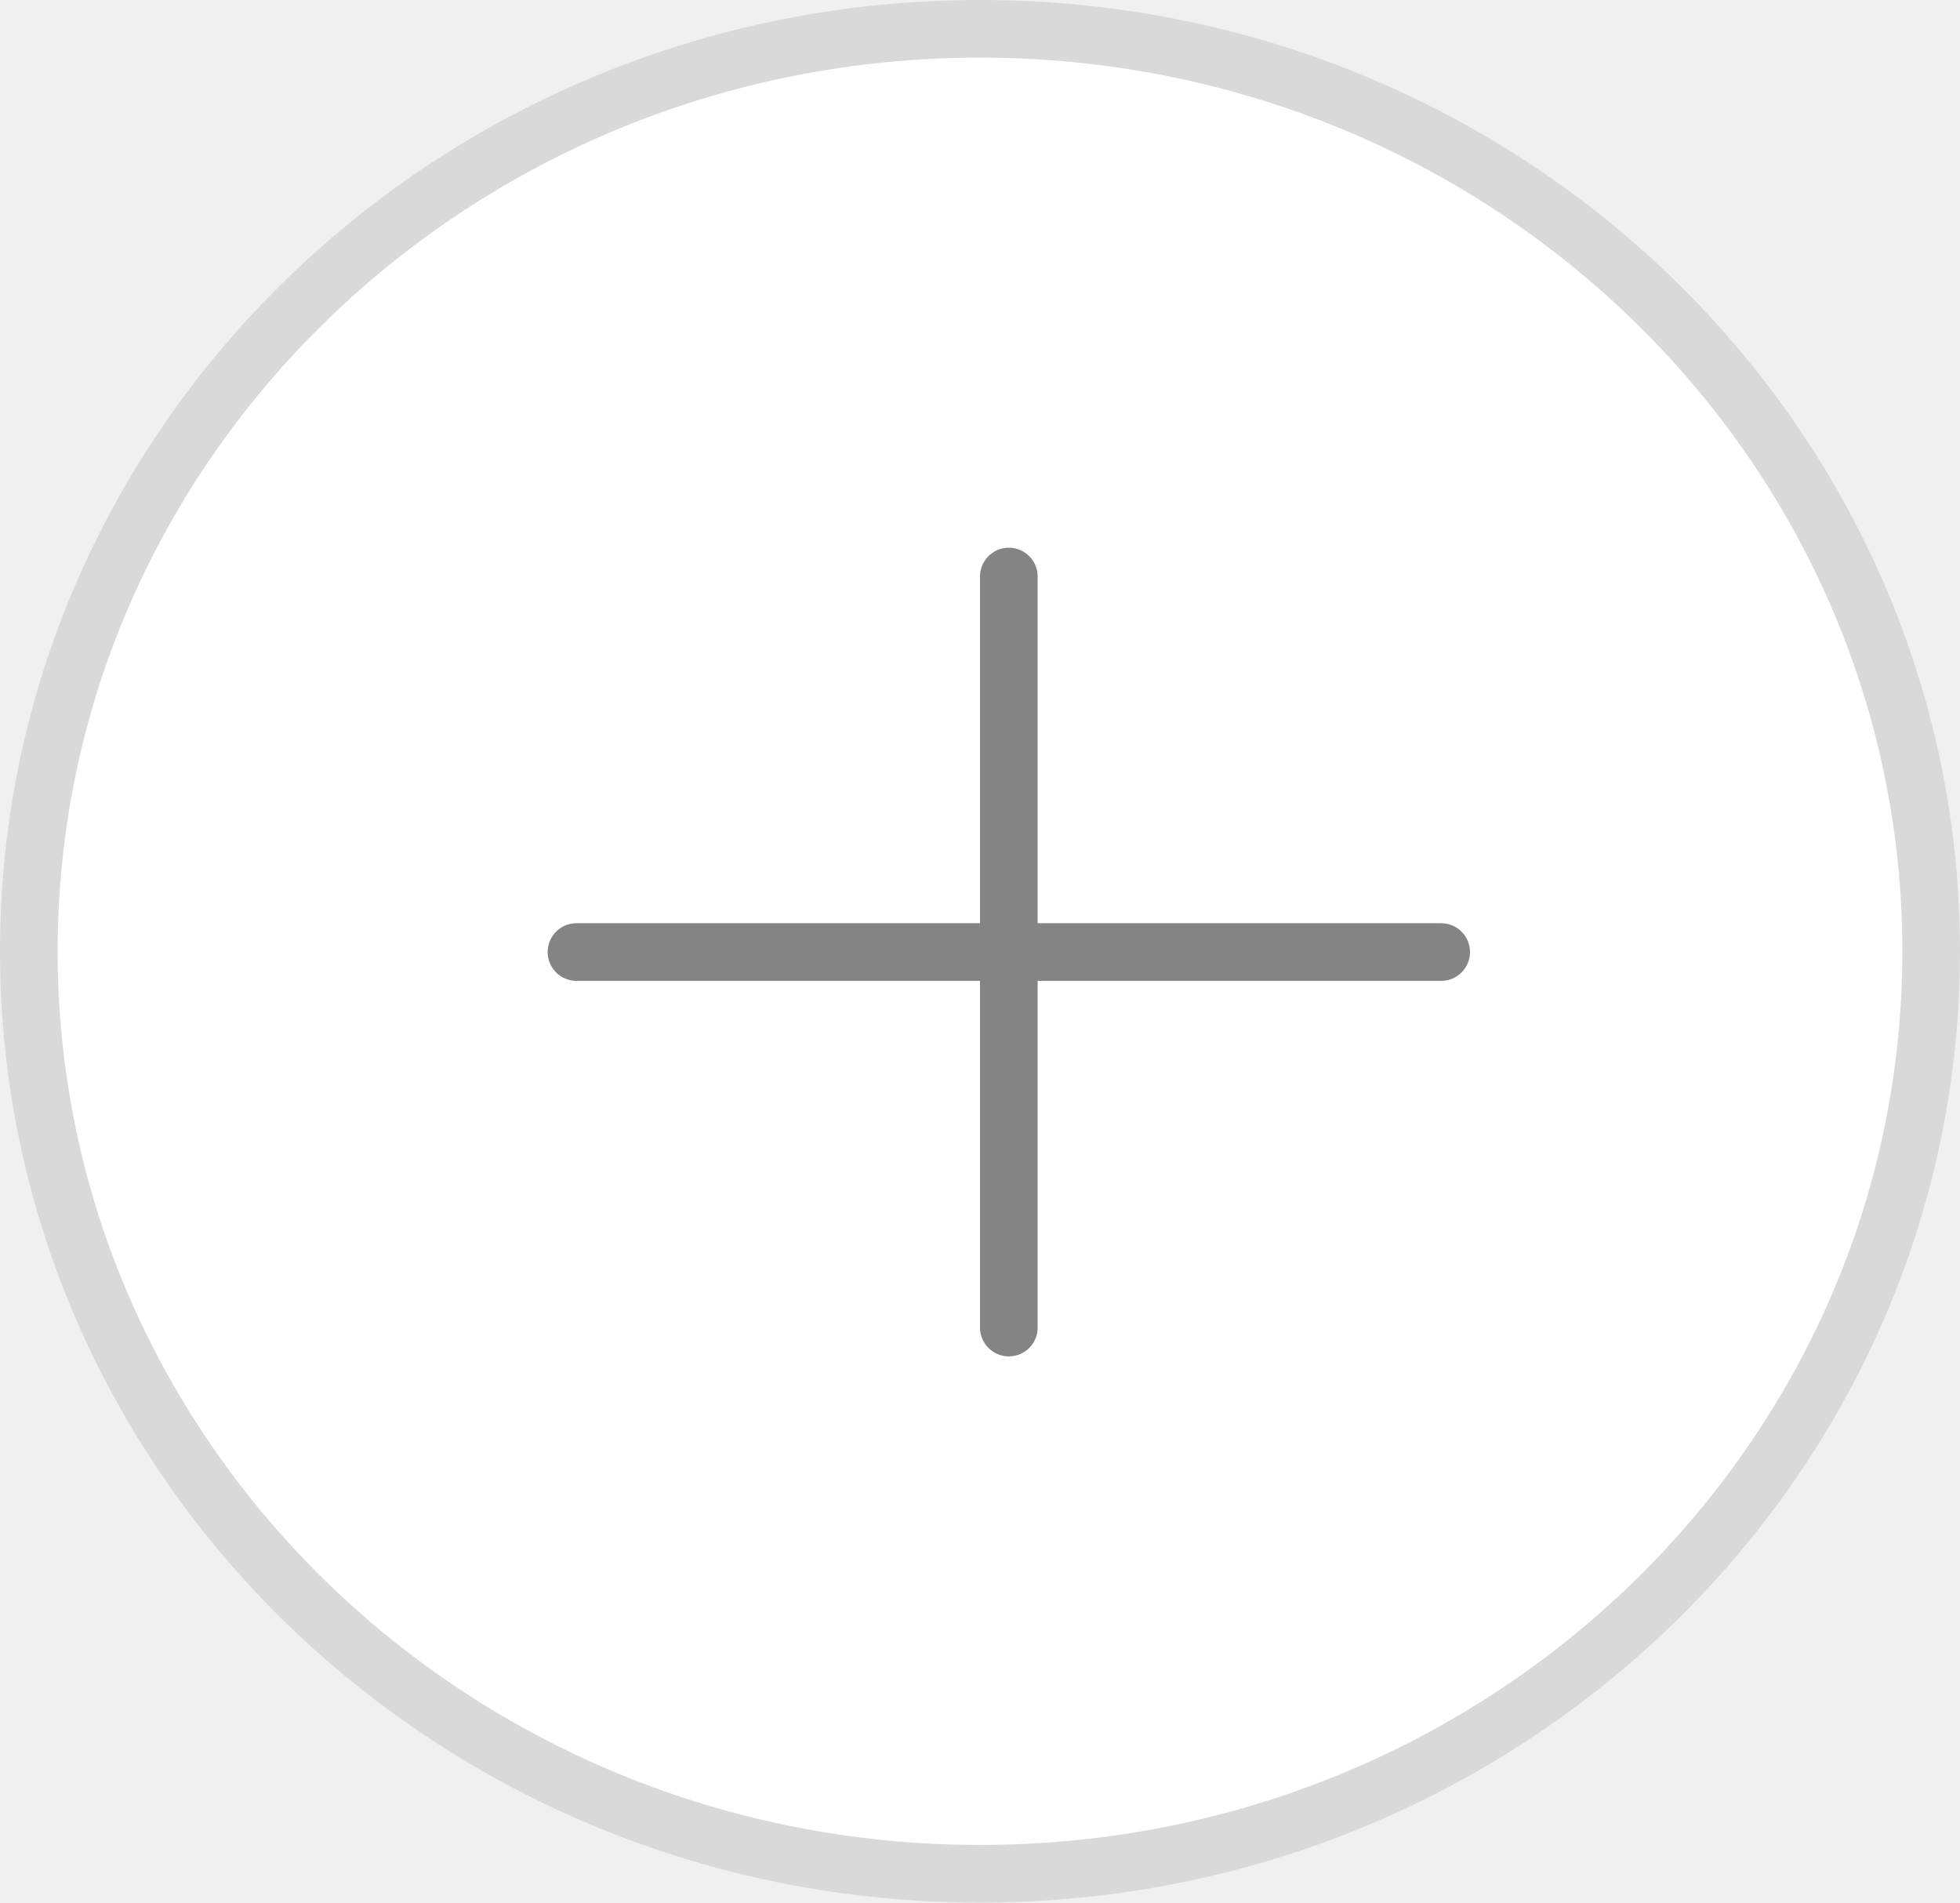
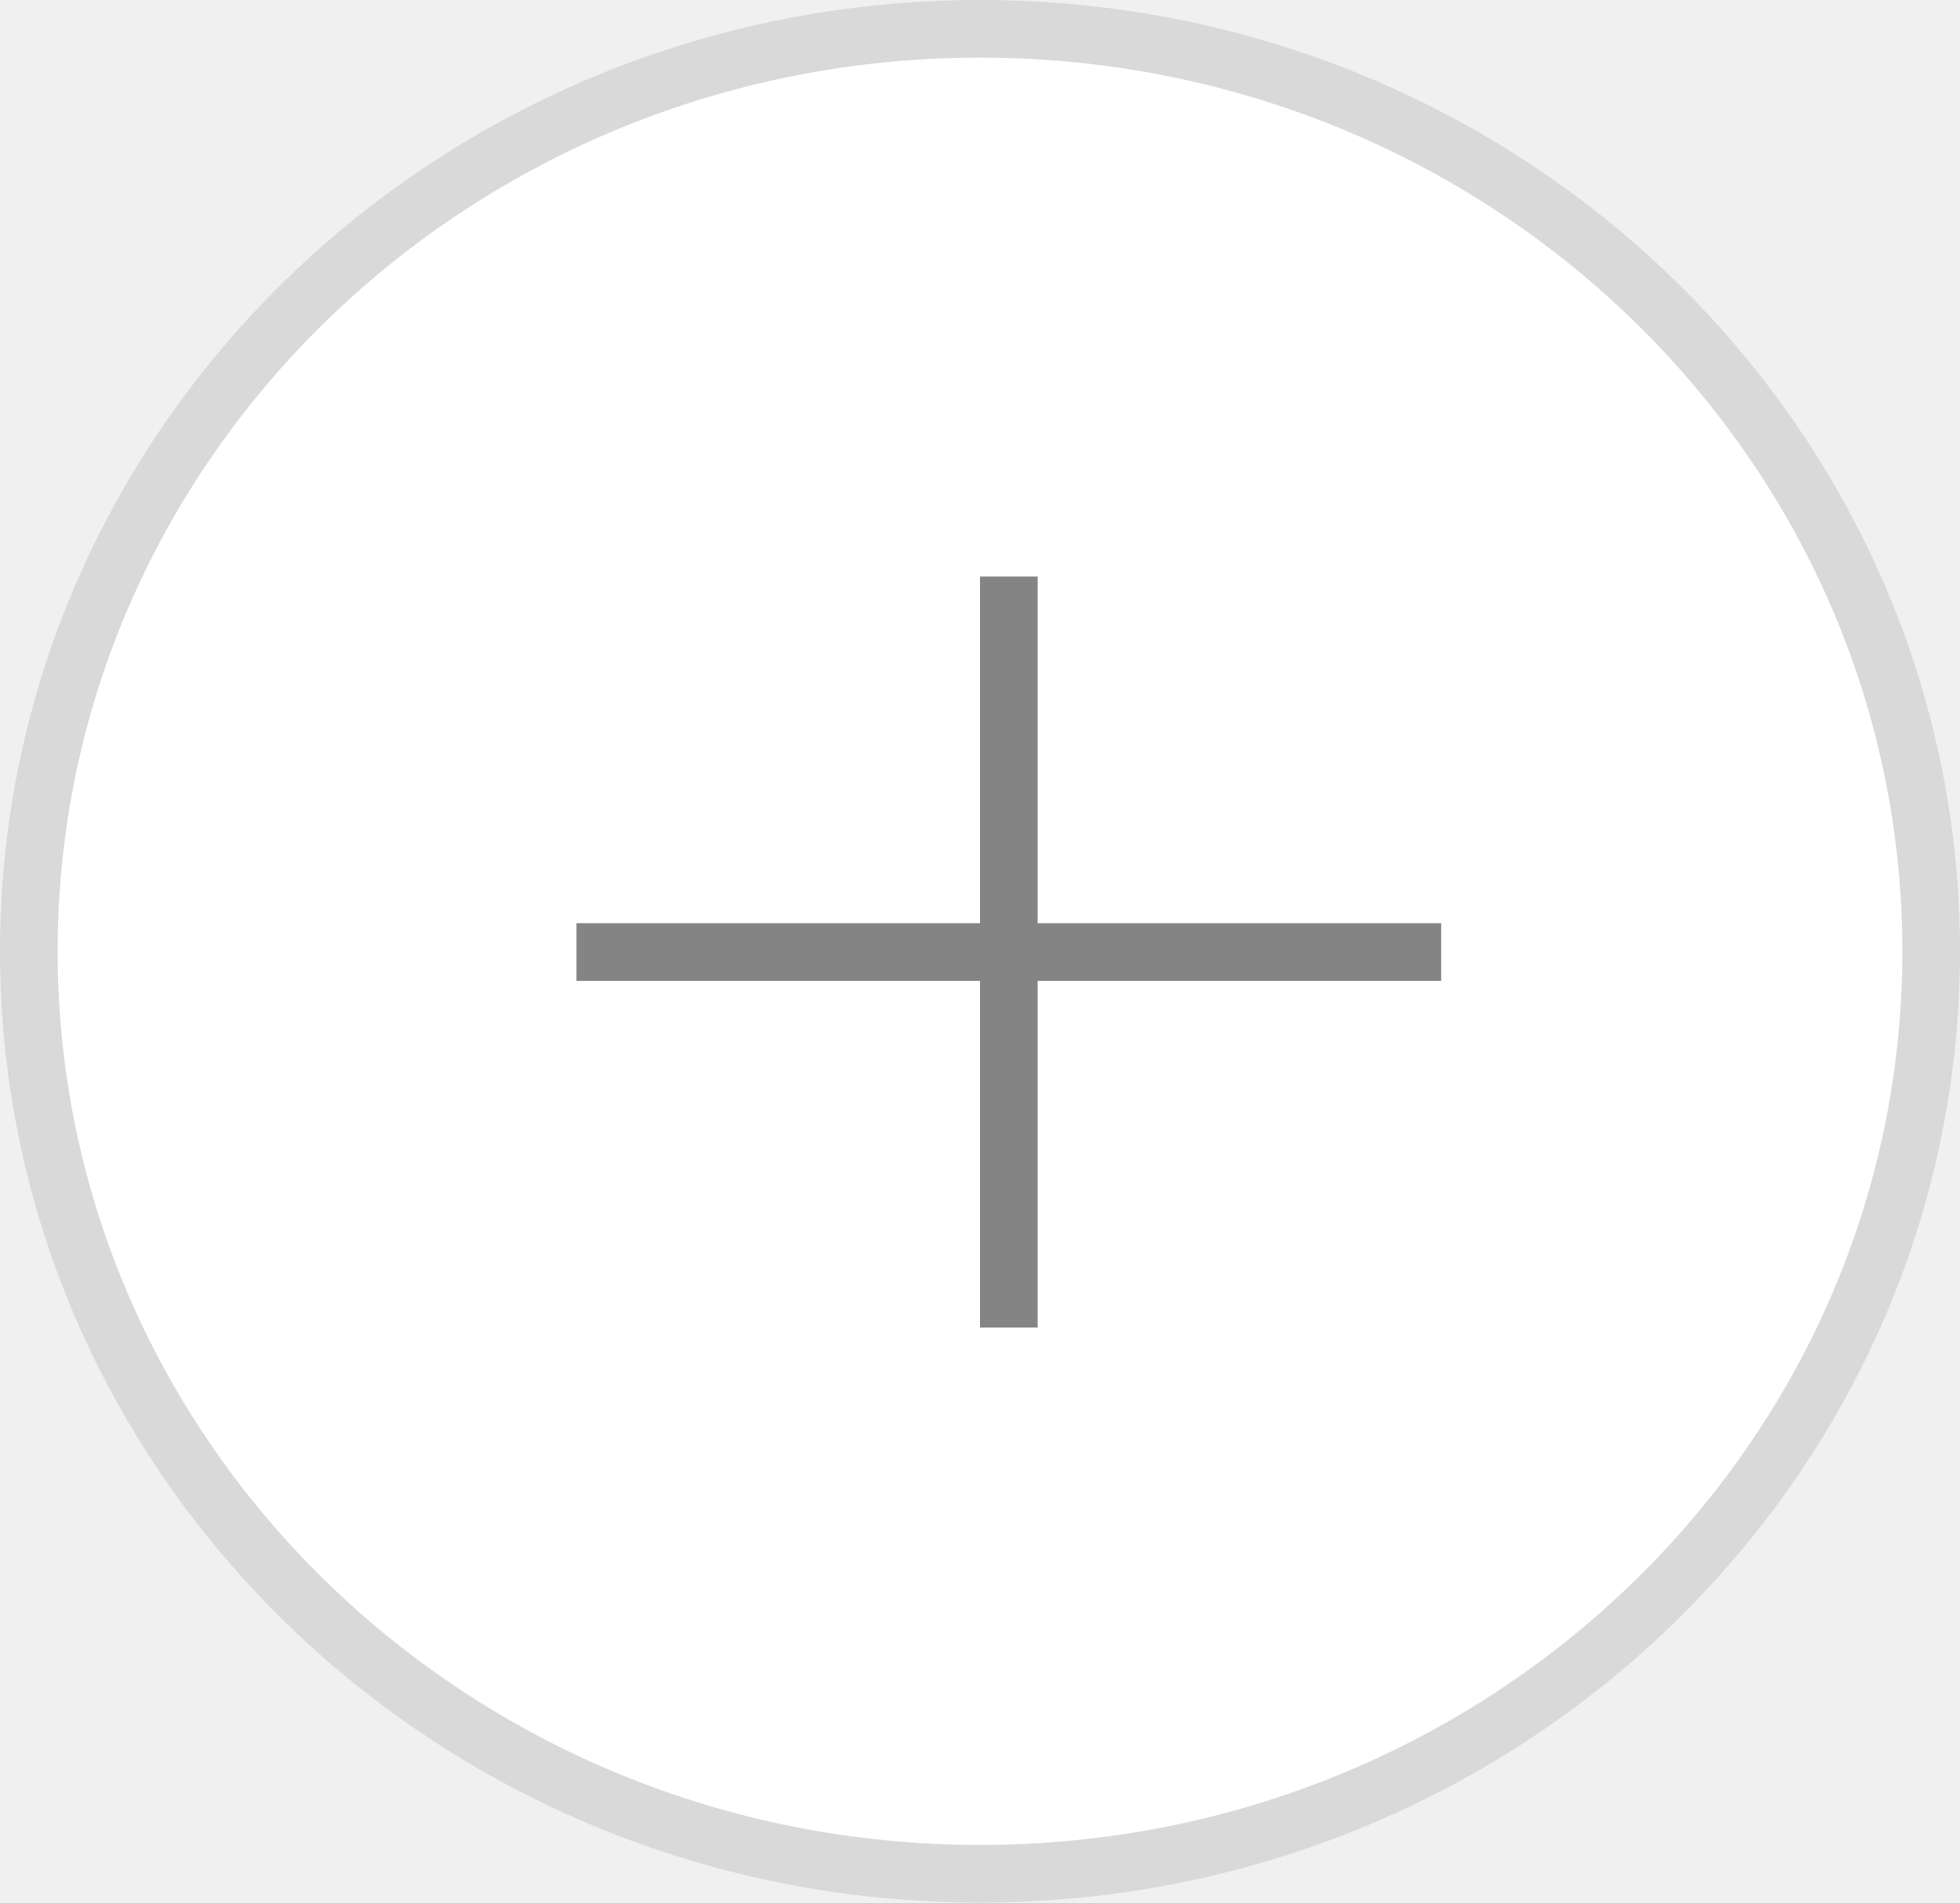
<svg xmlns="http://www.w3.org/2000/svg" width="34" height="33" viewBox="0 0 34 33" fill="none">
  <path d="M33.5 16.5C33.5 25.323 26.127 32.5 17 32.5C7.873 32.5 0.5 25.323 0.5 16.5C0.5 7.677 7.873 0.5 17 0.5C26.127 0.5 33.5 7.677 33.5 16.5Z" fill="white" stroke="#D9D9D9" />
-   <path d="M17.5 10V23.026M10 16.513H25" stroke="#848484" stroke-linecap="round" stroke-linejoin="round" />
+   <path d="M17.5 10V23.026M10 16.513H25" stroke="#848484" strokeLinecap="round" strokeLinejoin="round" />
</svg>
